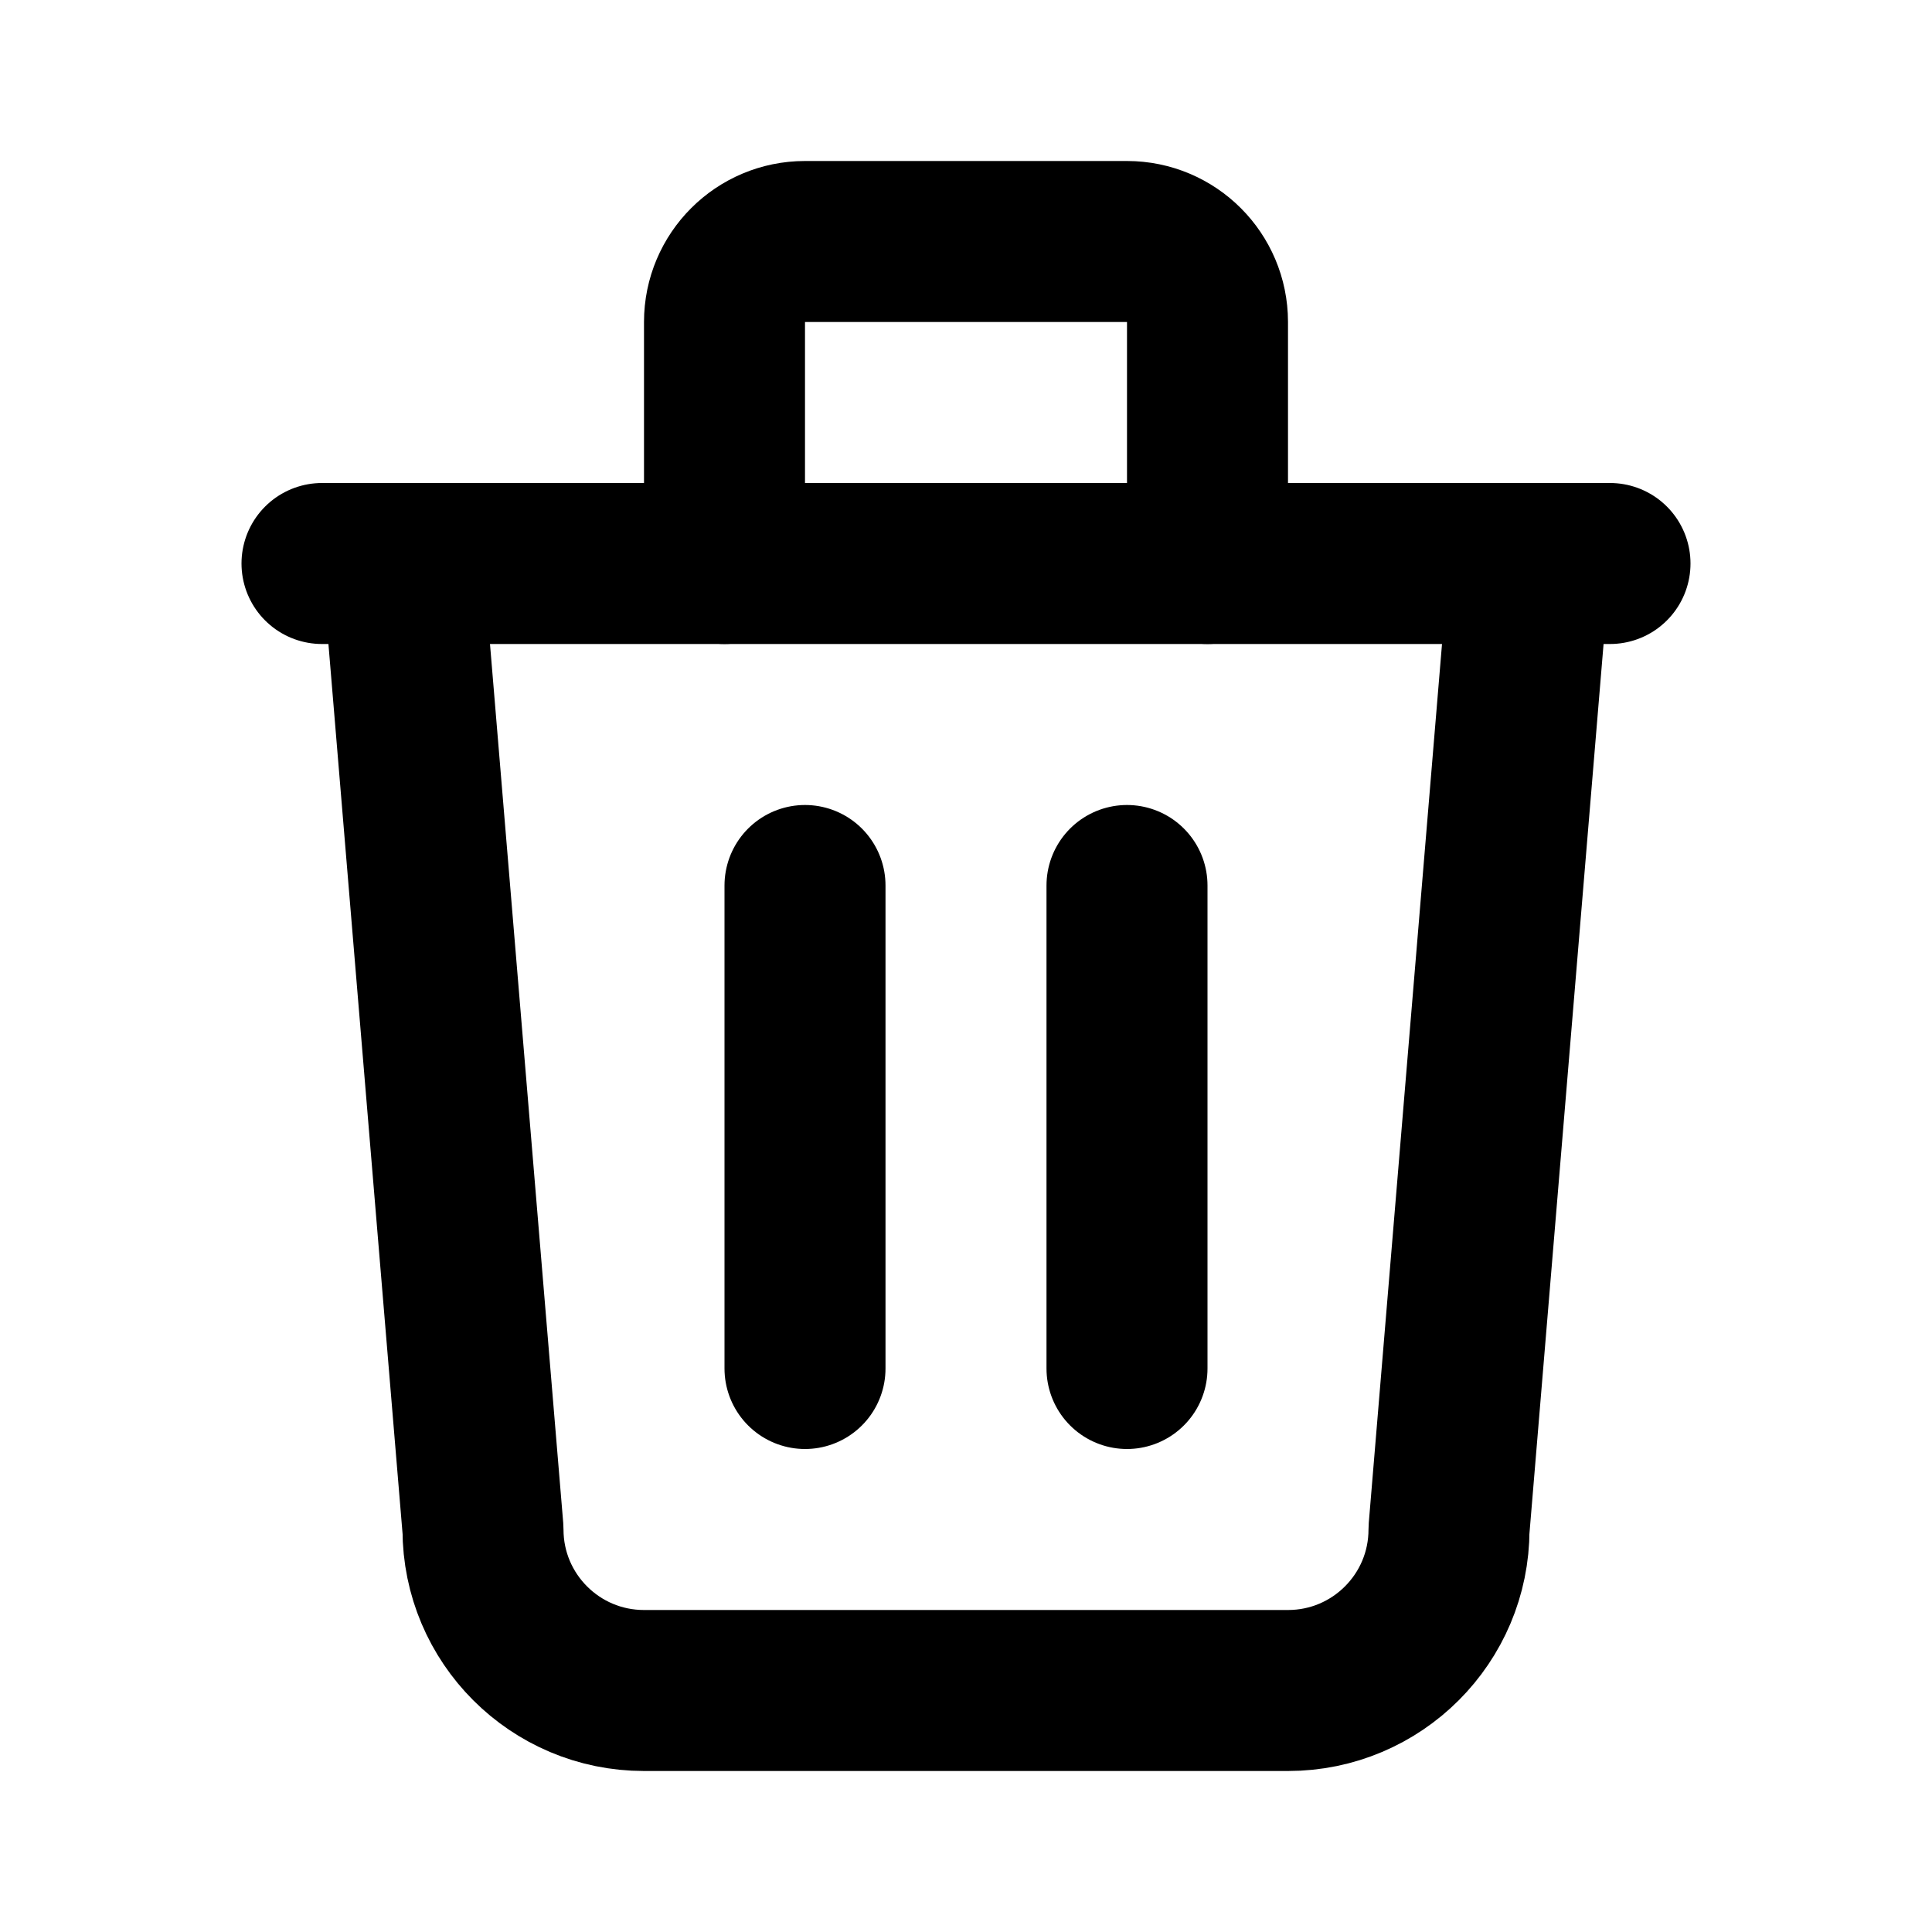
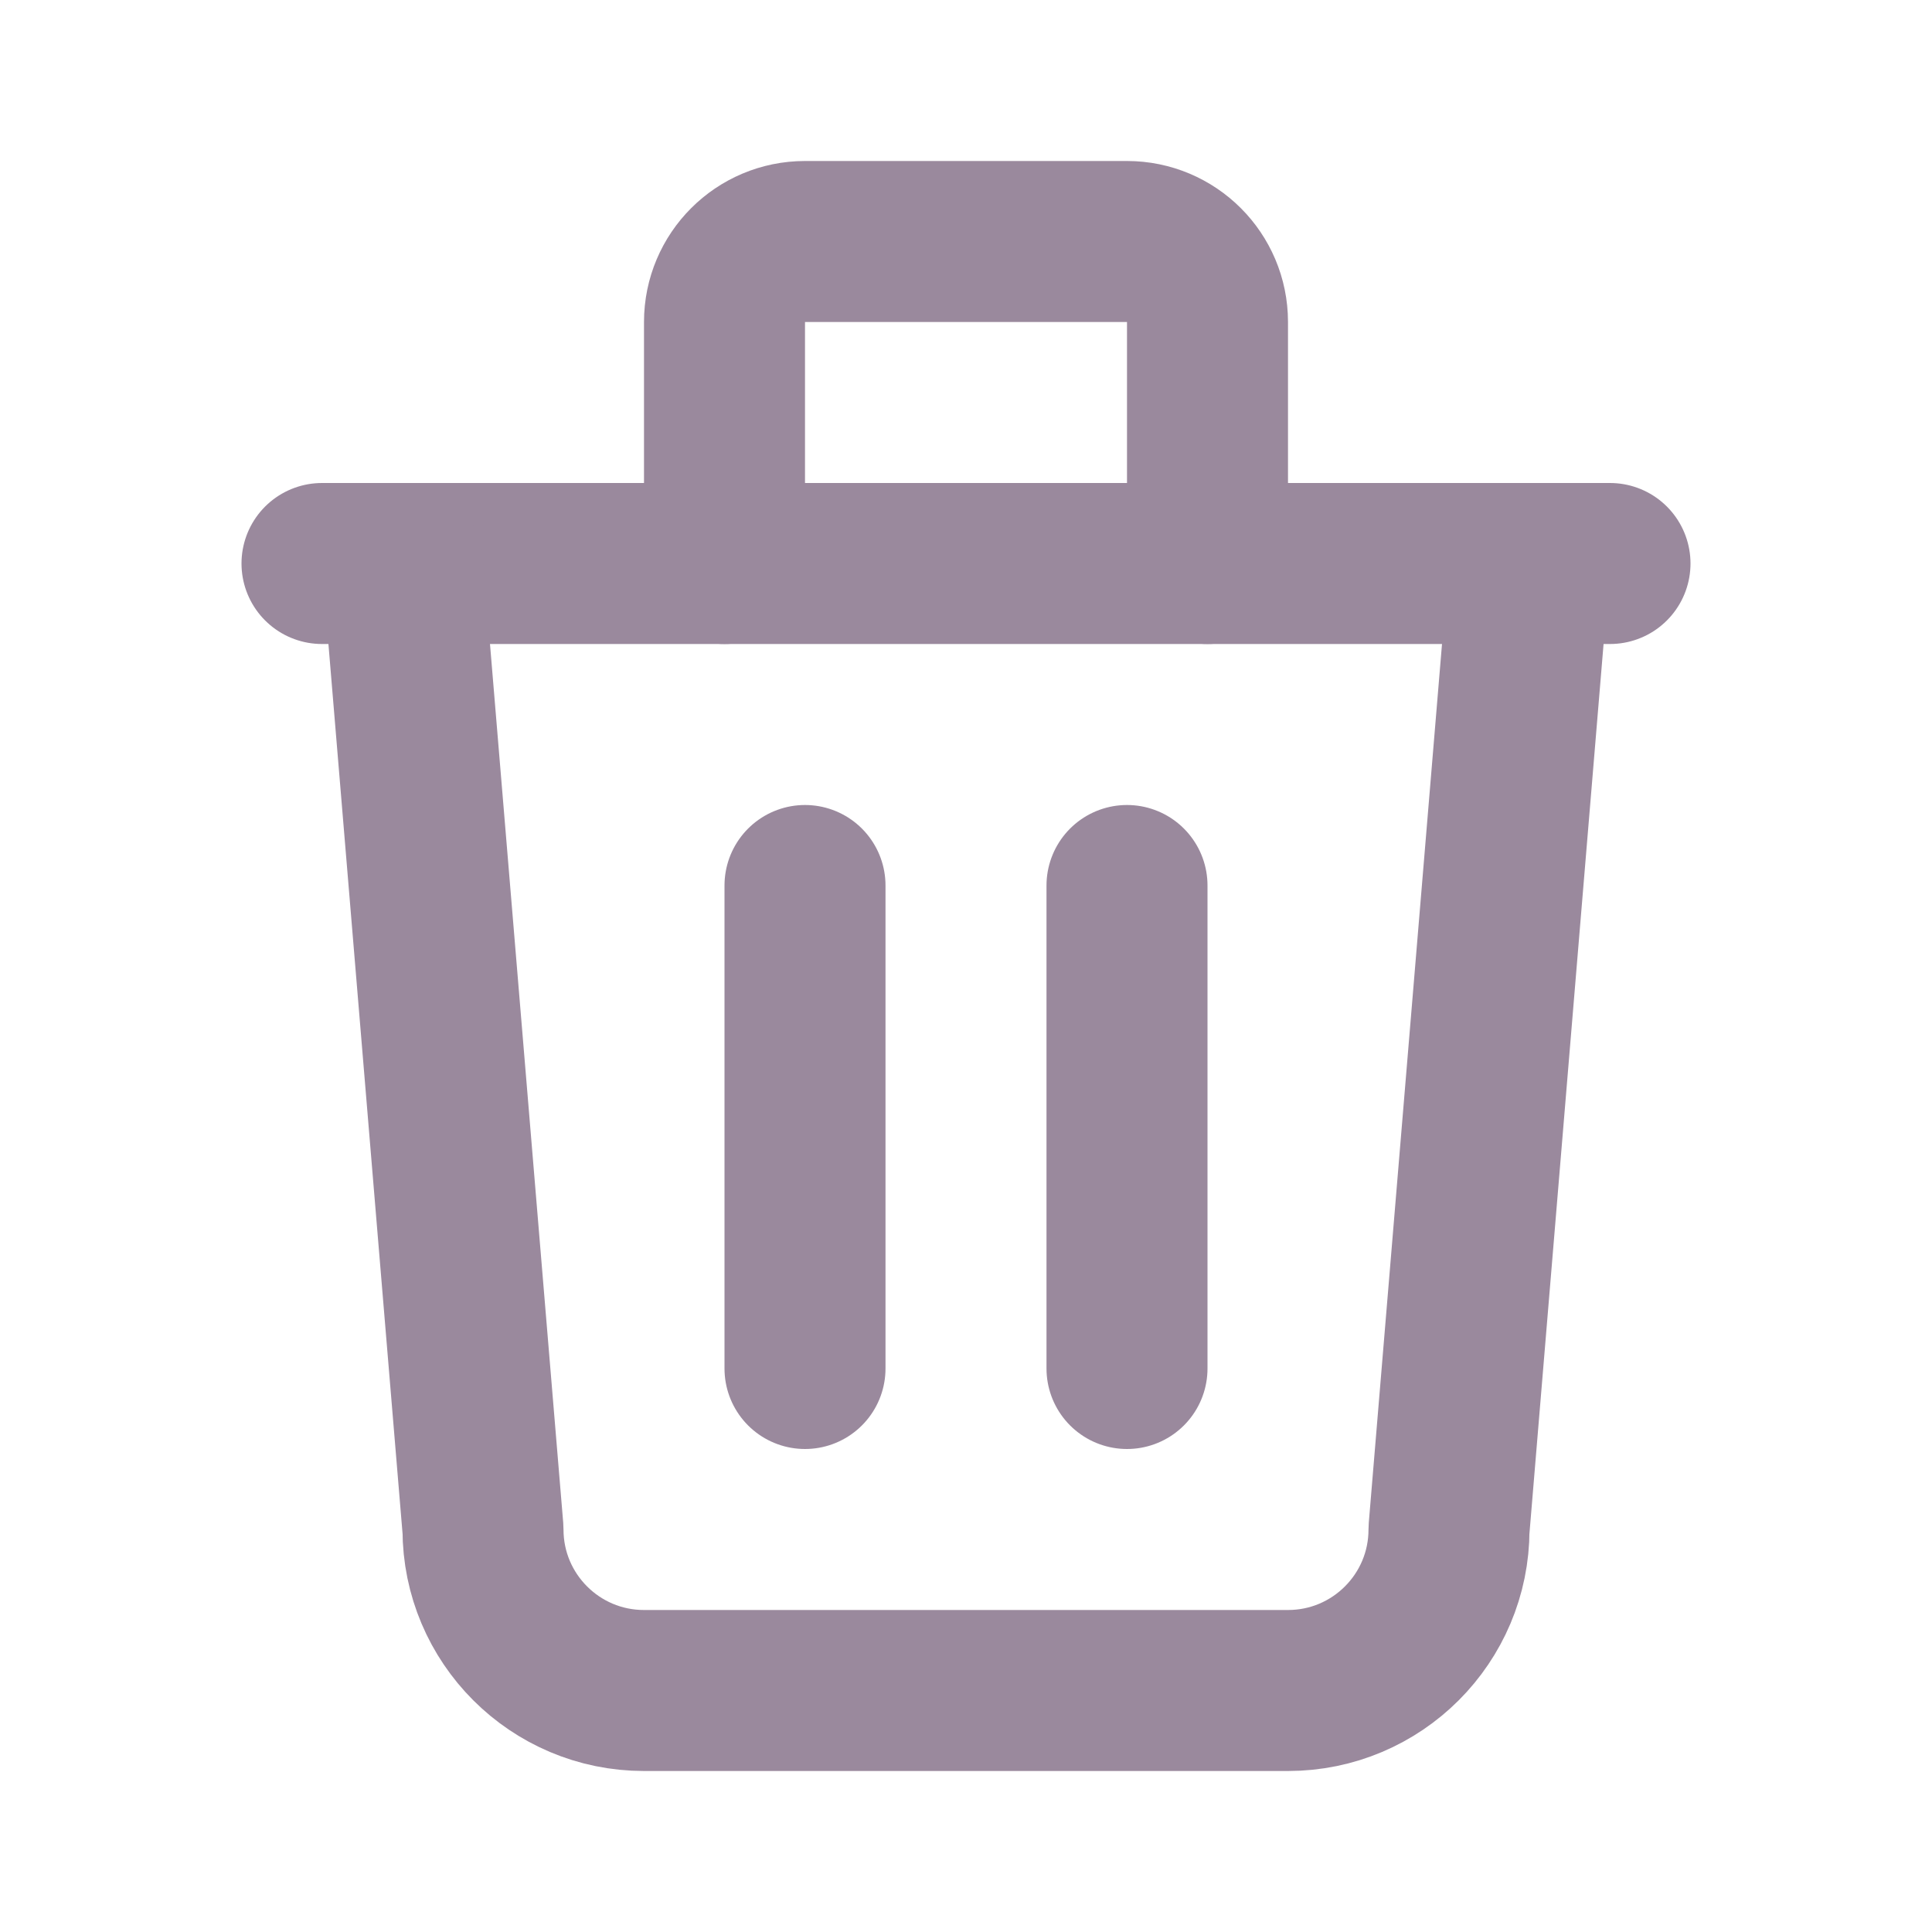
- <svg xmlns="http://www.w3.org/2000/svg" width="24" height="24" viewBox="0 0 24 24" fill="none" stroke="currentColor" stroke-width="2" stroke-linecap="round" stroke-linejoin="round" class="icon icon-tabler icons-tabler-outline icon-tabler-trash">
+ <svg xmlns="http://www.w3.org/2000/svg" width="24" height="24" viewBox="0 0 24 24" fill="none" stroke="#9A899D" stroke-width="2" stroke-linecap="round" stroke-linejoin="round" class="icon icon-tabler icons-tabler-outline icon-tabler-trash">
  <path stroke="none" d="M0 0h24v24H0z" fill="none" />
  <path d="M4 7l16 0" />
  <path d="M10 11l0 6" />
  <path d="M14 11l0 6" />
  <path d="M5 7l1 12a2 2 0 0 0 2 2h8a2 2 0 0 0 2 -2l1 -12" />
  <path d="M9 7v-3a1 1 0 0 1 1 -1h4a1 1 0 0 1 1 1v3" />
</svg>
